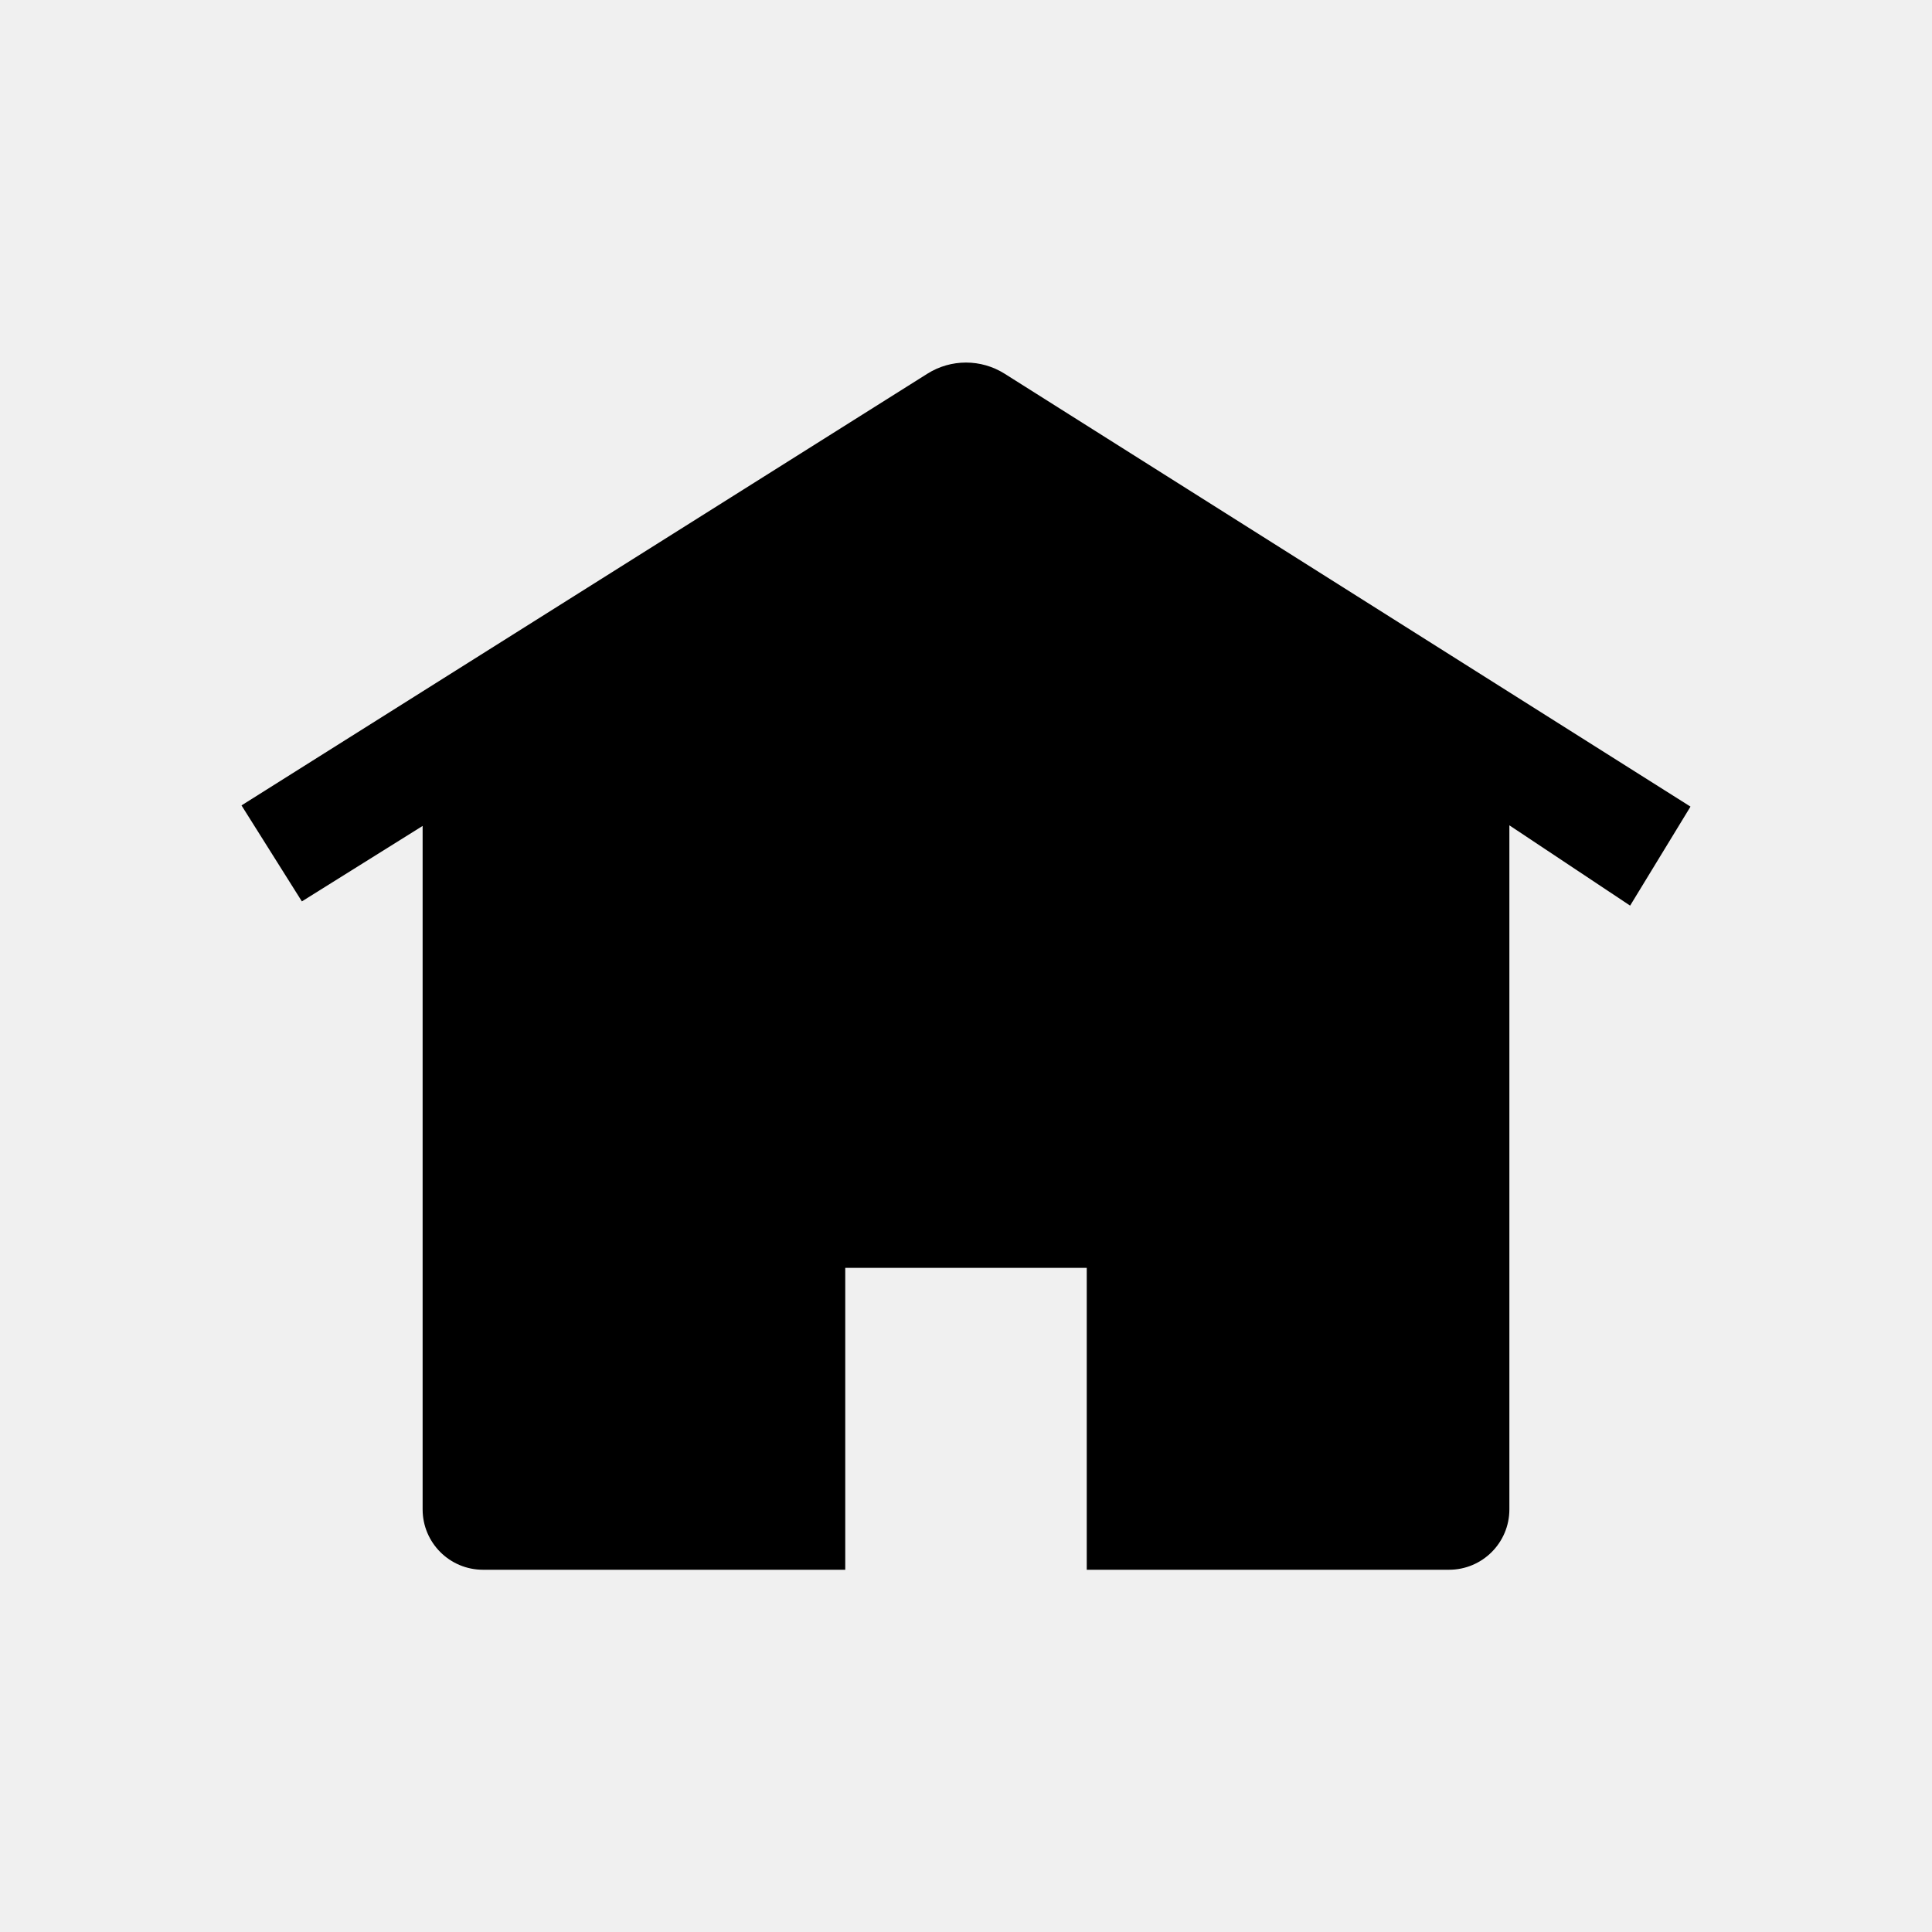
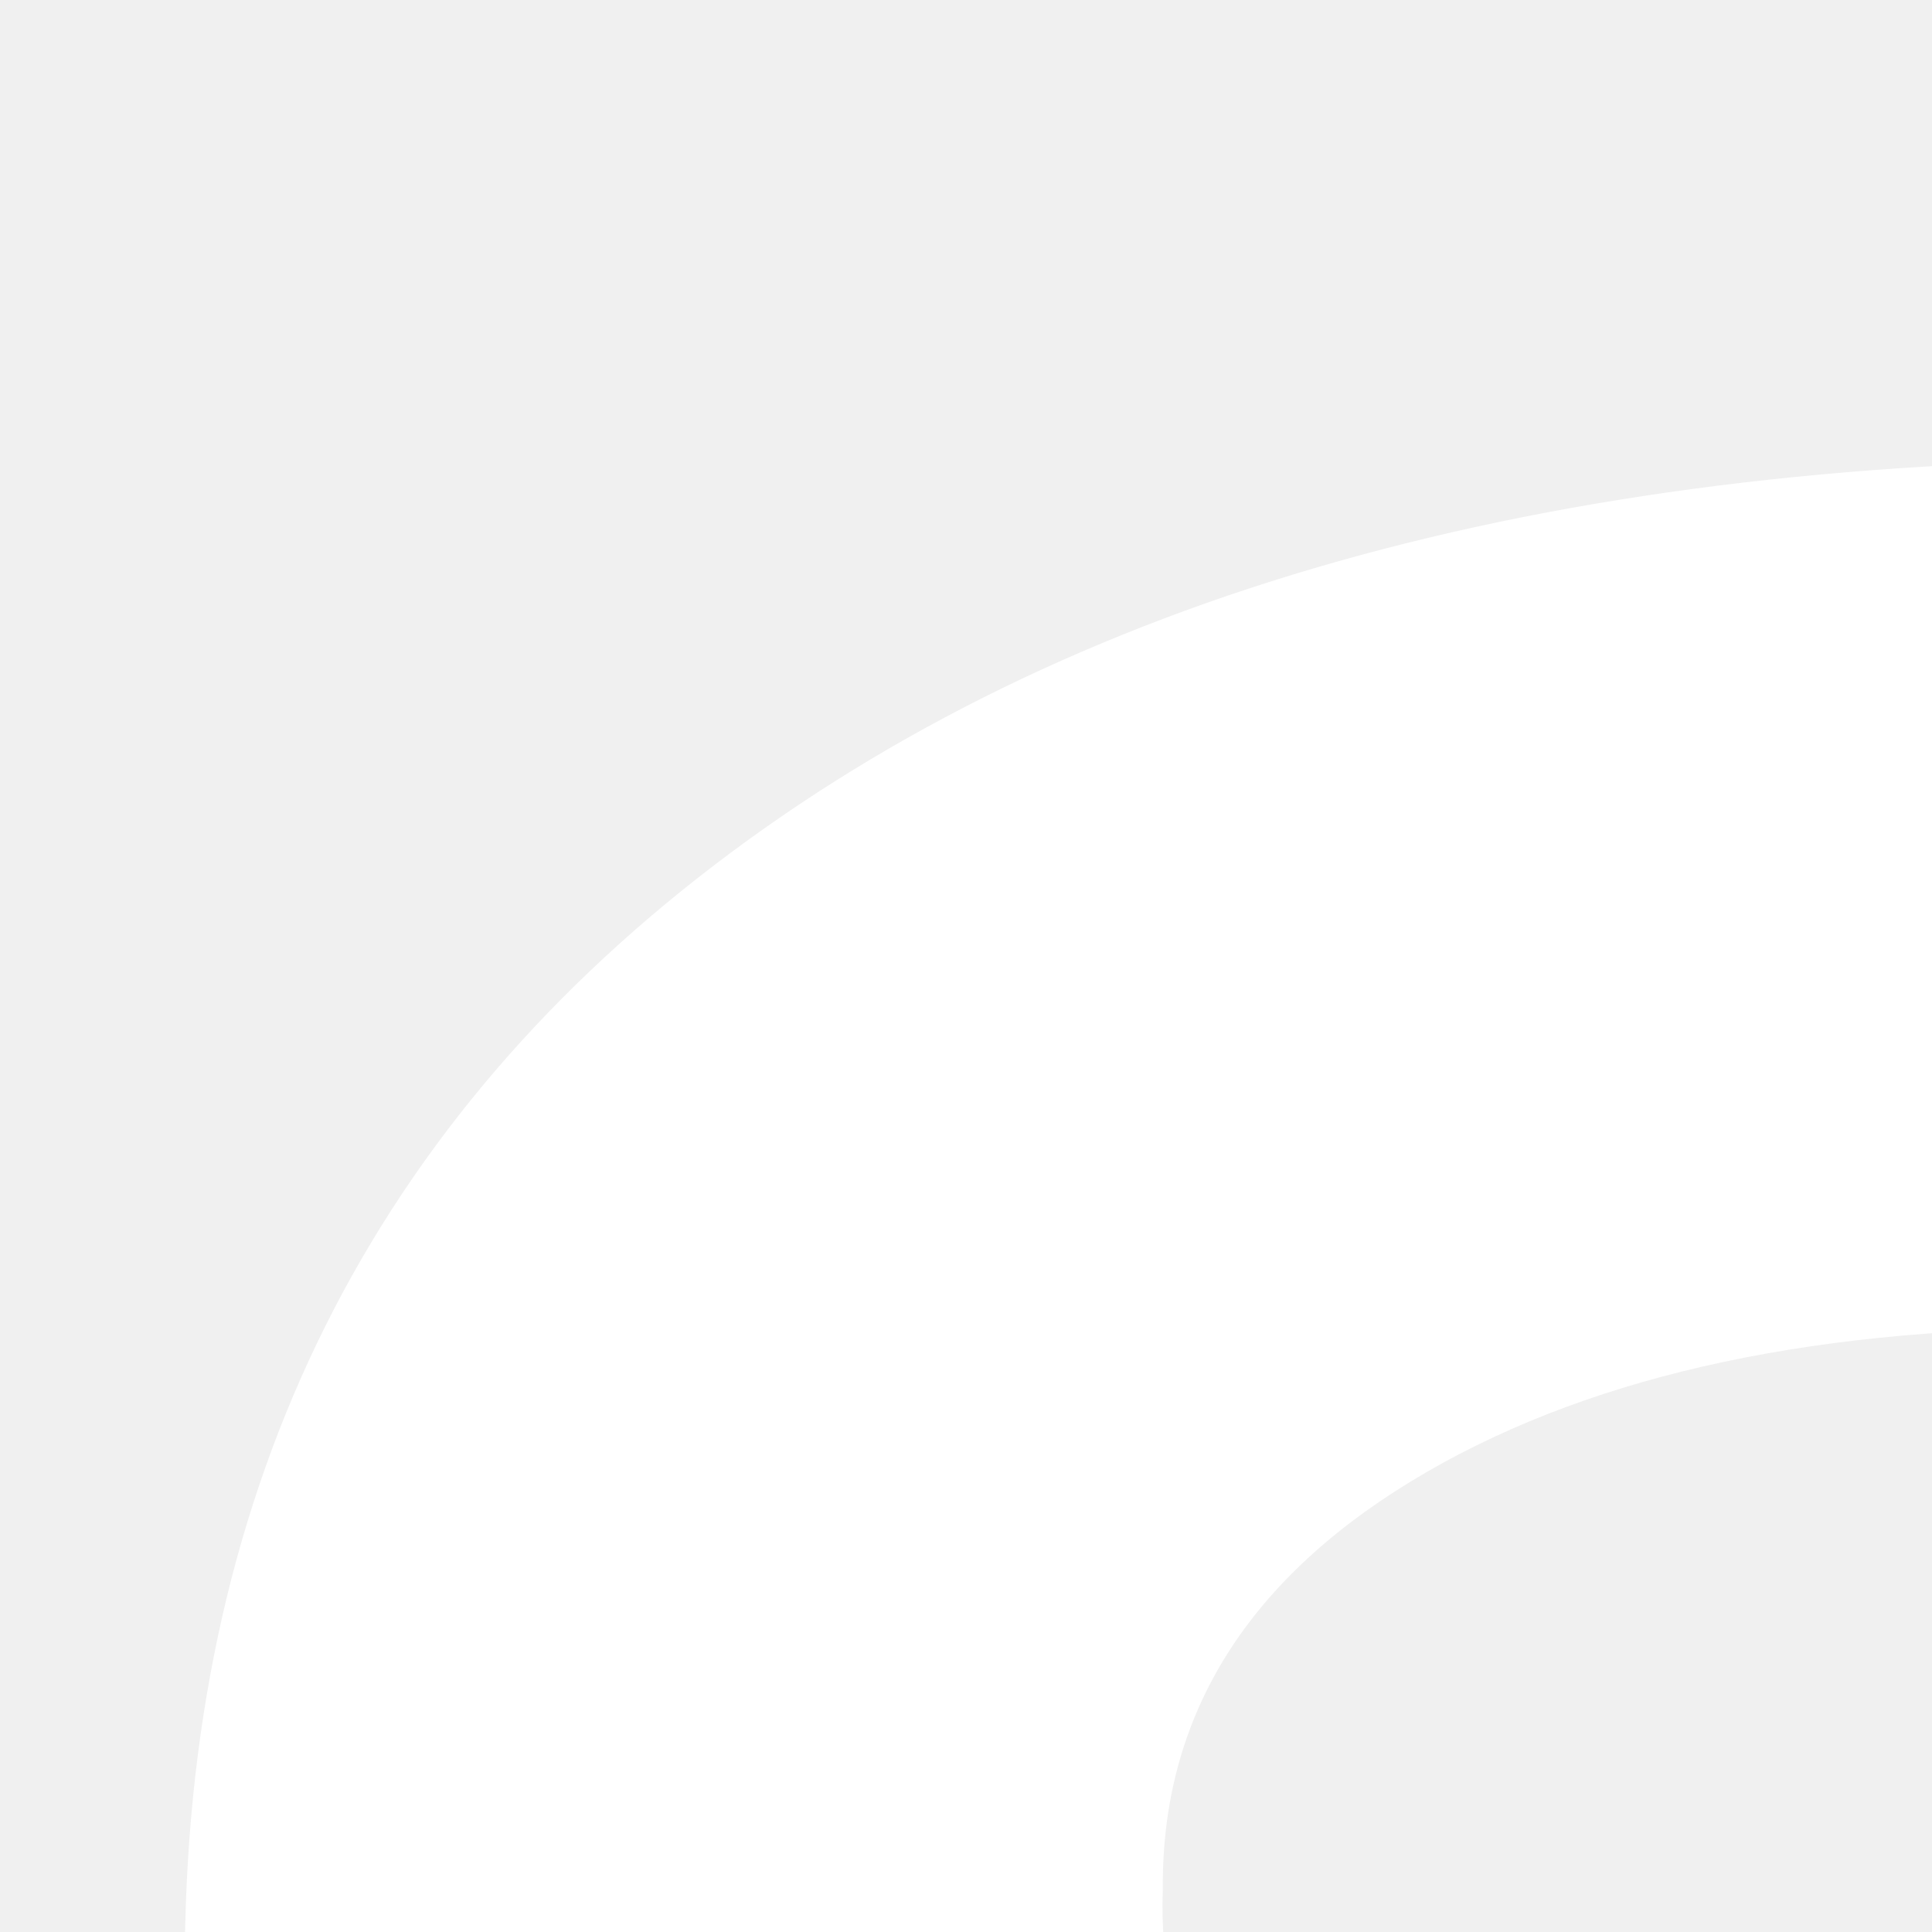
<svg xmlns="http://www.w3.org/2000/svg" id="Layer_1" data-name="Layer 1" width="32" height="32" viewBox="0 0 32 32">
-   <path d="M28,13.36L16.64,6.19a1.2,1.2,0,0,0-1.28,0L4,13.34l1,1.59,2-1.25V25a1,1,0,0,0,1,1h6V21h4v5h6a1,1,0,0,0,1-1V13.67L27,15Z" />
+   <path d="M0 78.14l9.77-12.25A54.83 54.83 0 0 0 23.6 75a35.07 35.07 0 0 0 14.07 2.9q7.65 0 12.25-2.82t4.59-7.54A7.79 7.79 0 0 0 51.39 61Q48.27 58.6 41 57.42l-16.39-2.83Q14 52.82 8.54 47.17T3.06 32.58q0-11.55 8.77-18.25t23.72-6.71a56.64 56.64 0 0 1 18.08 3.06 52.24 52.24 0 0 1 15.95 8.47l-9.19 12.72a51.59 51.59 0 0 0-13-7.48A36.66 36.66 0 0 0 34.38 22q-6.84 0-11 2.53t-4.12 6.77A7.06 7.06 0 0 0 22 37.17q2.7 2.11 9.06 3.06l15.54 2.59q12.24 2 18.43 7.83T71.23 66a22.85 22.85 0 0 1-9.48 19.2q-9.48 7.18-25.25 7.18A53 53 0 0 1 17 88.62 55.3 55.3 0 0 1 0 78.14zM106.49 91.21L73.05 8.79h18.49l25.19 65.11 25.78-65.11h17.66l-33.9 82.42zM340.15 39.88A43.42 43.42 0 0 0 335 28c1.72-2.41 3.36-4.89 4.89-7.49L328.08 8.75c-2.68 1.58-5.22 3.28-7.71 5.05a42.48 42.48 0 0 0-11.52-4.75c-.51-3-1.11-6-1.9-9h-16.67c-.78 3-1.37 5.92-1.87 8.88a42.9 42.9 0 0 0-11.85 4.7c-2.39-1.69-4.83-3.33-7.41-4.83l-11.78 11.73c1.42 2.43 2.94 4.74 4.53 7A43.1 43.1 0 0 0 256.39 40c-2.6.46-5.18 1-7.78 1.68v16.65c2.42.64 4.82 1.14 7.24 1.58a42.94 42.94 0 0 0 5.34 13.58 82.692 82.692 0 0 0-3.82 6l11.78 11.79c2-1.16 3.9-2.4 5.76-3.68a42.75 42.75 0 0 0 13.92 5.8c.4 2.22.88 4.42 1.45 6.63H307c.59-2.27 1.07-4.53 1.49-6.79A43.07 43.07 0 0 0 322 87.35c2 1.36 4 2.67 6.07 3.9l11.78-11.79a96.887 96.887 0 0 0-4.19-6.48 43.12 43.12 0 0 0 5-13c2.64-.47 5.28-1 7.92-1.7V41.67c-2.79-.74-5.58-1.31-8.43-1.79zm-29.22 40.05a31.54 31.54 0 0 1-24.77.23.13.13 0 0 0 0-.06 31.67 31.67 0 0 1-17.19-17.64l-.16-.42a31.47 31.47 0 0 1 .62-23.51c.18-.42.37-.84.58-1.26a31.74 31.74 0 0 1 15.89-15.16q1-.43 2.1-.81a31.5 31.5 0 0 1 10.28-1.72 31.12 31.12 0 0 1 10.79 1.91c.79.29 1.56.6 2.32 1a31.64 31.64 0 0 1 15.18 14.81q.45.91.84 1.86A31.4 31.4 0 0 1 328 61.5c-.12.35-.24.7-.38 1a31.69 31.69 0 0 1-16.48 17.29z M321 60.91a6.33 6.33 0 0 0-10.63-3.26l-5-3.72a8.63 8.63 0 0 0-2.28-11.3l4-6.93a4.34 4.34 0 1 0-2.8-2.7 4.27 4.27 0 0 0 1.08 1.66l-4 6.93a8.79 8.79 0 0 0-3.94-.72 8.65 8.65 0 0 0-7.2 4.66l-8.58-3.37v-.09a4 4 0 1 0-.75 1.95l8.58 3.37a8.67 8.67 0 0 0 2.92 8.84l-4 6.24a5.23 5.23 0 0 0-2.27-.38 5.33 5.33 0 1 0 4 1.45l4-6.22a8.67 8.67 0 0 0 10.07-1.82l5 3.73a6.33 6.33 0 1 0 11.8 1.68zM198.38 43.21v13.57h25.1a1.89 1.89 0 0 1 0 .29 23.59 23.59 0 0 1-1.55 6 22 22 0 0 1-2 3.89l-.06.08a20.51 20.51 0 0 1-3.87 4.28q-.48.42-1 .81a22.55 22.55 0 0 1-5.41 3.08A25.51 25.51 0 0 1 200 77a26.61 26.61 0 0 1-10.4-2.1 25.32 25.32 0 0 1-13.95-14.19 25.23 25.23 0 0 1-1.08-3.32 28.72 28.72 0 0 1-.92-7.39 29.1 29.1 0 0 1 1.26-8.68 20.11 20.11 0 0 1 .68-2 26.59 26.59 0 0 1 2-4.1 24.35 24.35 0 0 1 3.41-4.35c.26-.27.53-.54.81-.8a25.06 25.06 0 0 1 7.43-4.85 25.58 25.58 0 0 1 10.3-2.07h1.8a27.4 27.4 0 0 1 10.11 2.54l.39.18a30.36 30.36 0 0 1 10.07 7.95l11.89-10.95a40.71 40.71 0 0 0-14.95-11.3 46.09 46.09 0 0 0-19.3-4.07h-1.65a44.14 44.14 0 0 0-15.42 3.26 42.71 42.71 0 0 0-13.83 9 40.48 40.48 0 0 0-5.28 6.34 42.34 42.34 0 0 0-3.91 7.14A41.82 41.82 0 0 0 156.11 50a43.83 43.83 0 0 0 .25 4.76c.09.89.21 1.76.37 2.63a39.93 39.93 0 0 0 2.79 9.32A43.45 43.45 0 0 0 166 77.23c.87 1 1.78 2 2.75 3a42.71 42.71 0 0 0 13.83 9 44.68 44.68 0 0 0 17.19 3.3 42.8 42.8 0 0 0 12.29-1.74 38.67 38.67 0 0 0 4.19-1.5 41 41 0 0 0 8.29-4.67 36.58 36.58 0 0 0 4.81-4.14A40.2 40.2 0 0 0 238 67a42.1 42.1 0 0 0 2.4-8.51 48 48 0 0 0 .72-8.39v-6.9z" fill="#fff" />
</svg>
